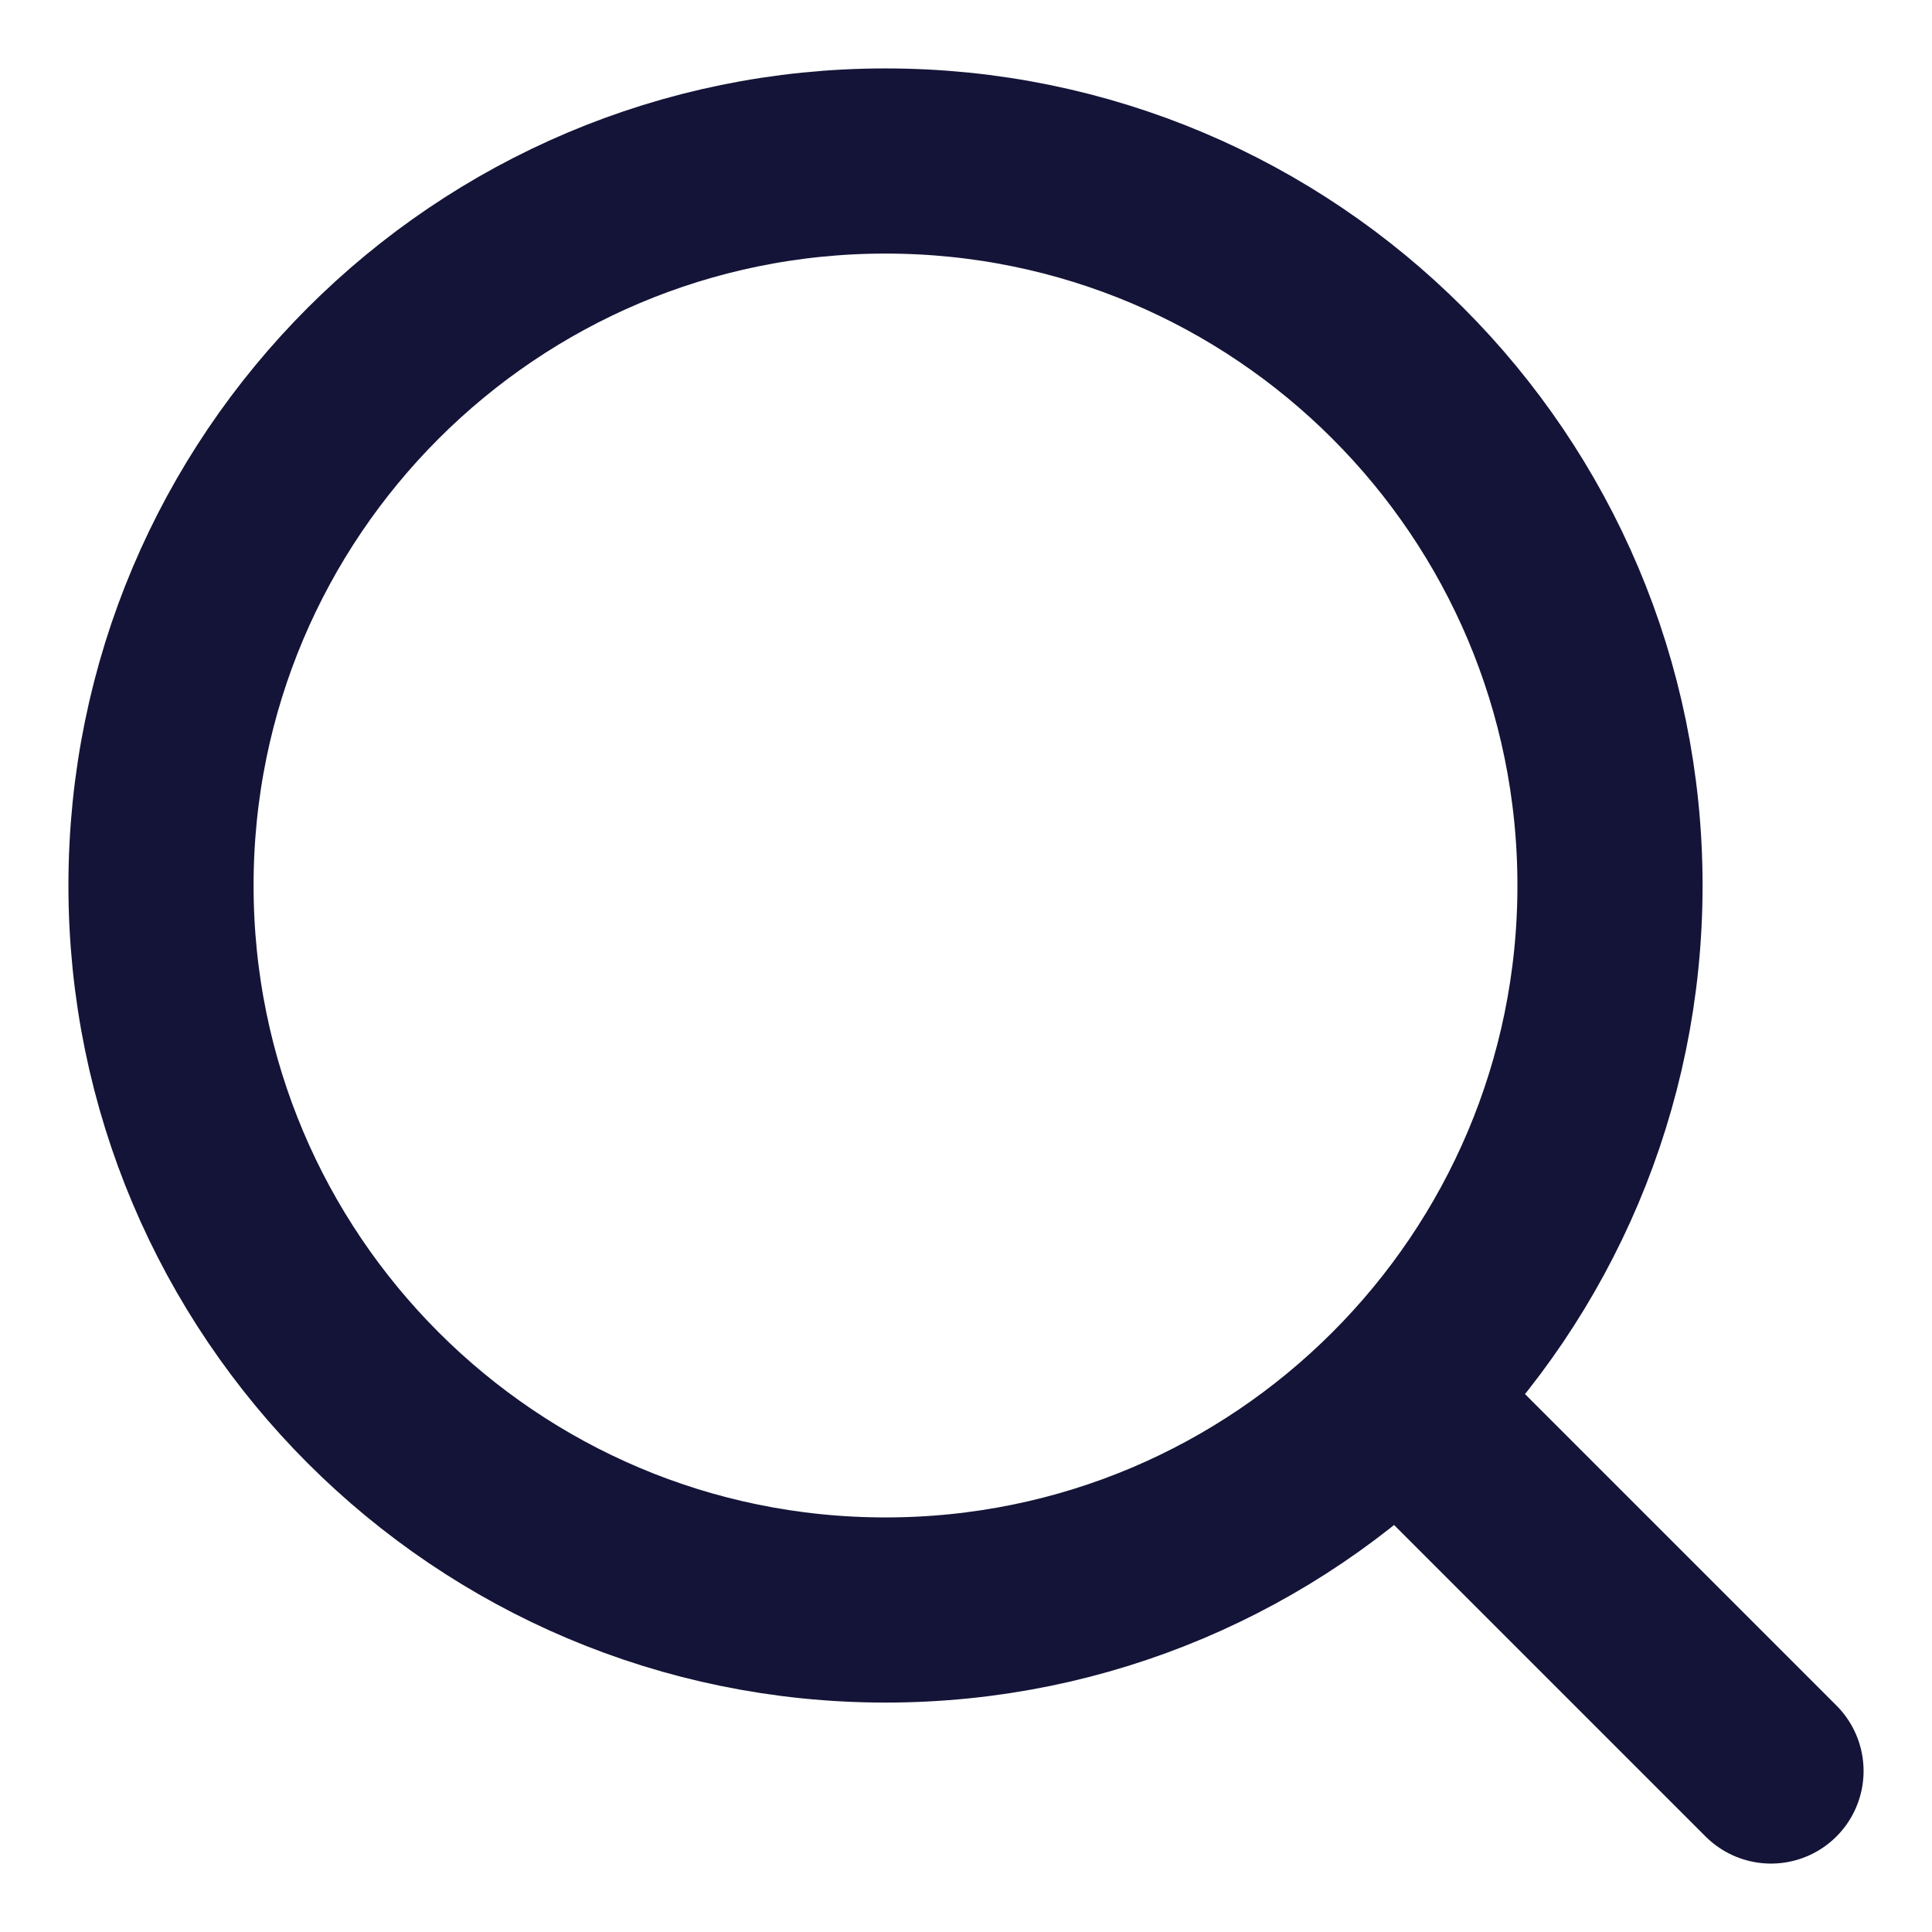
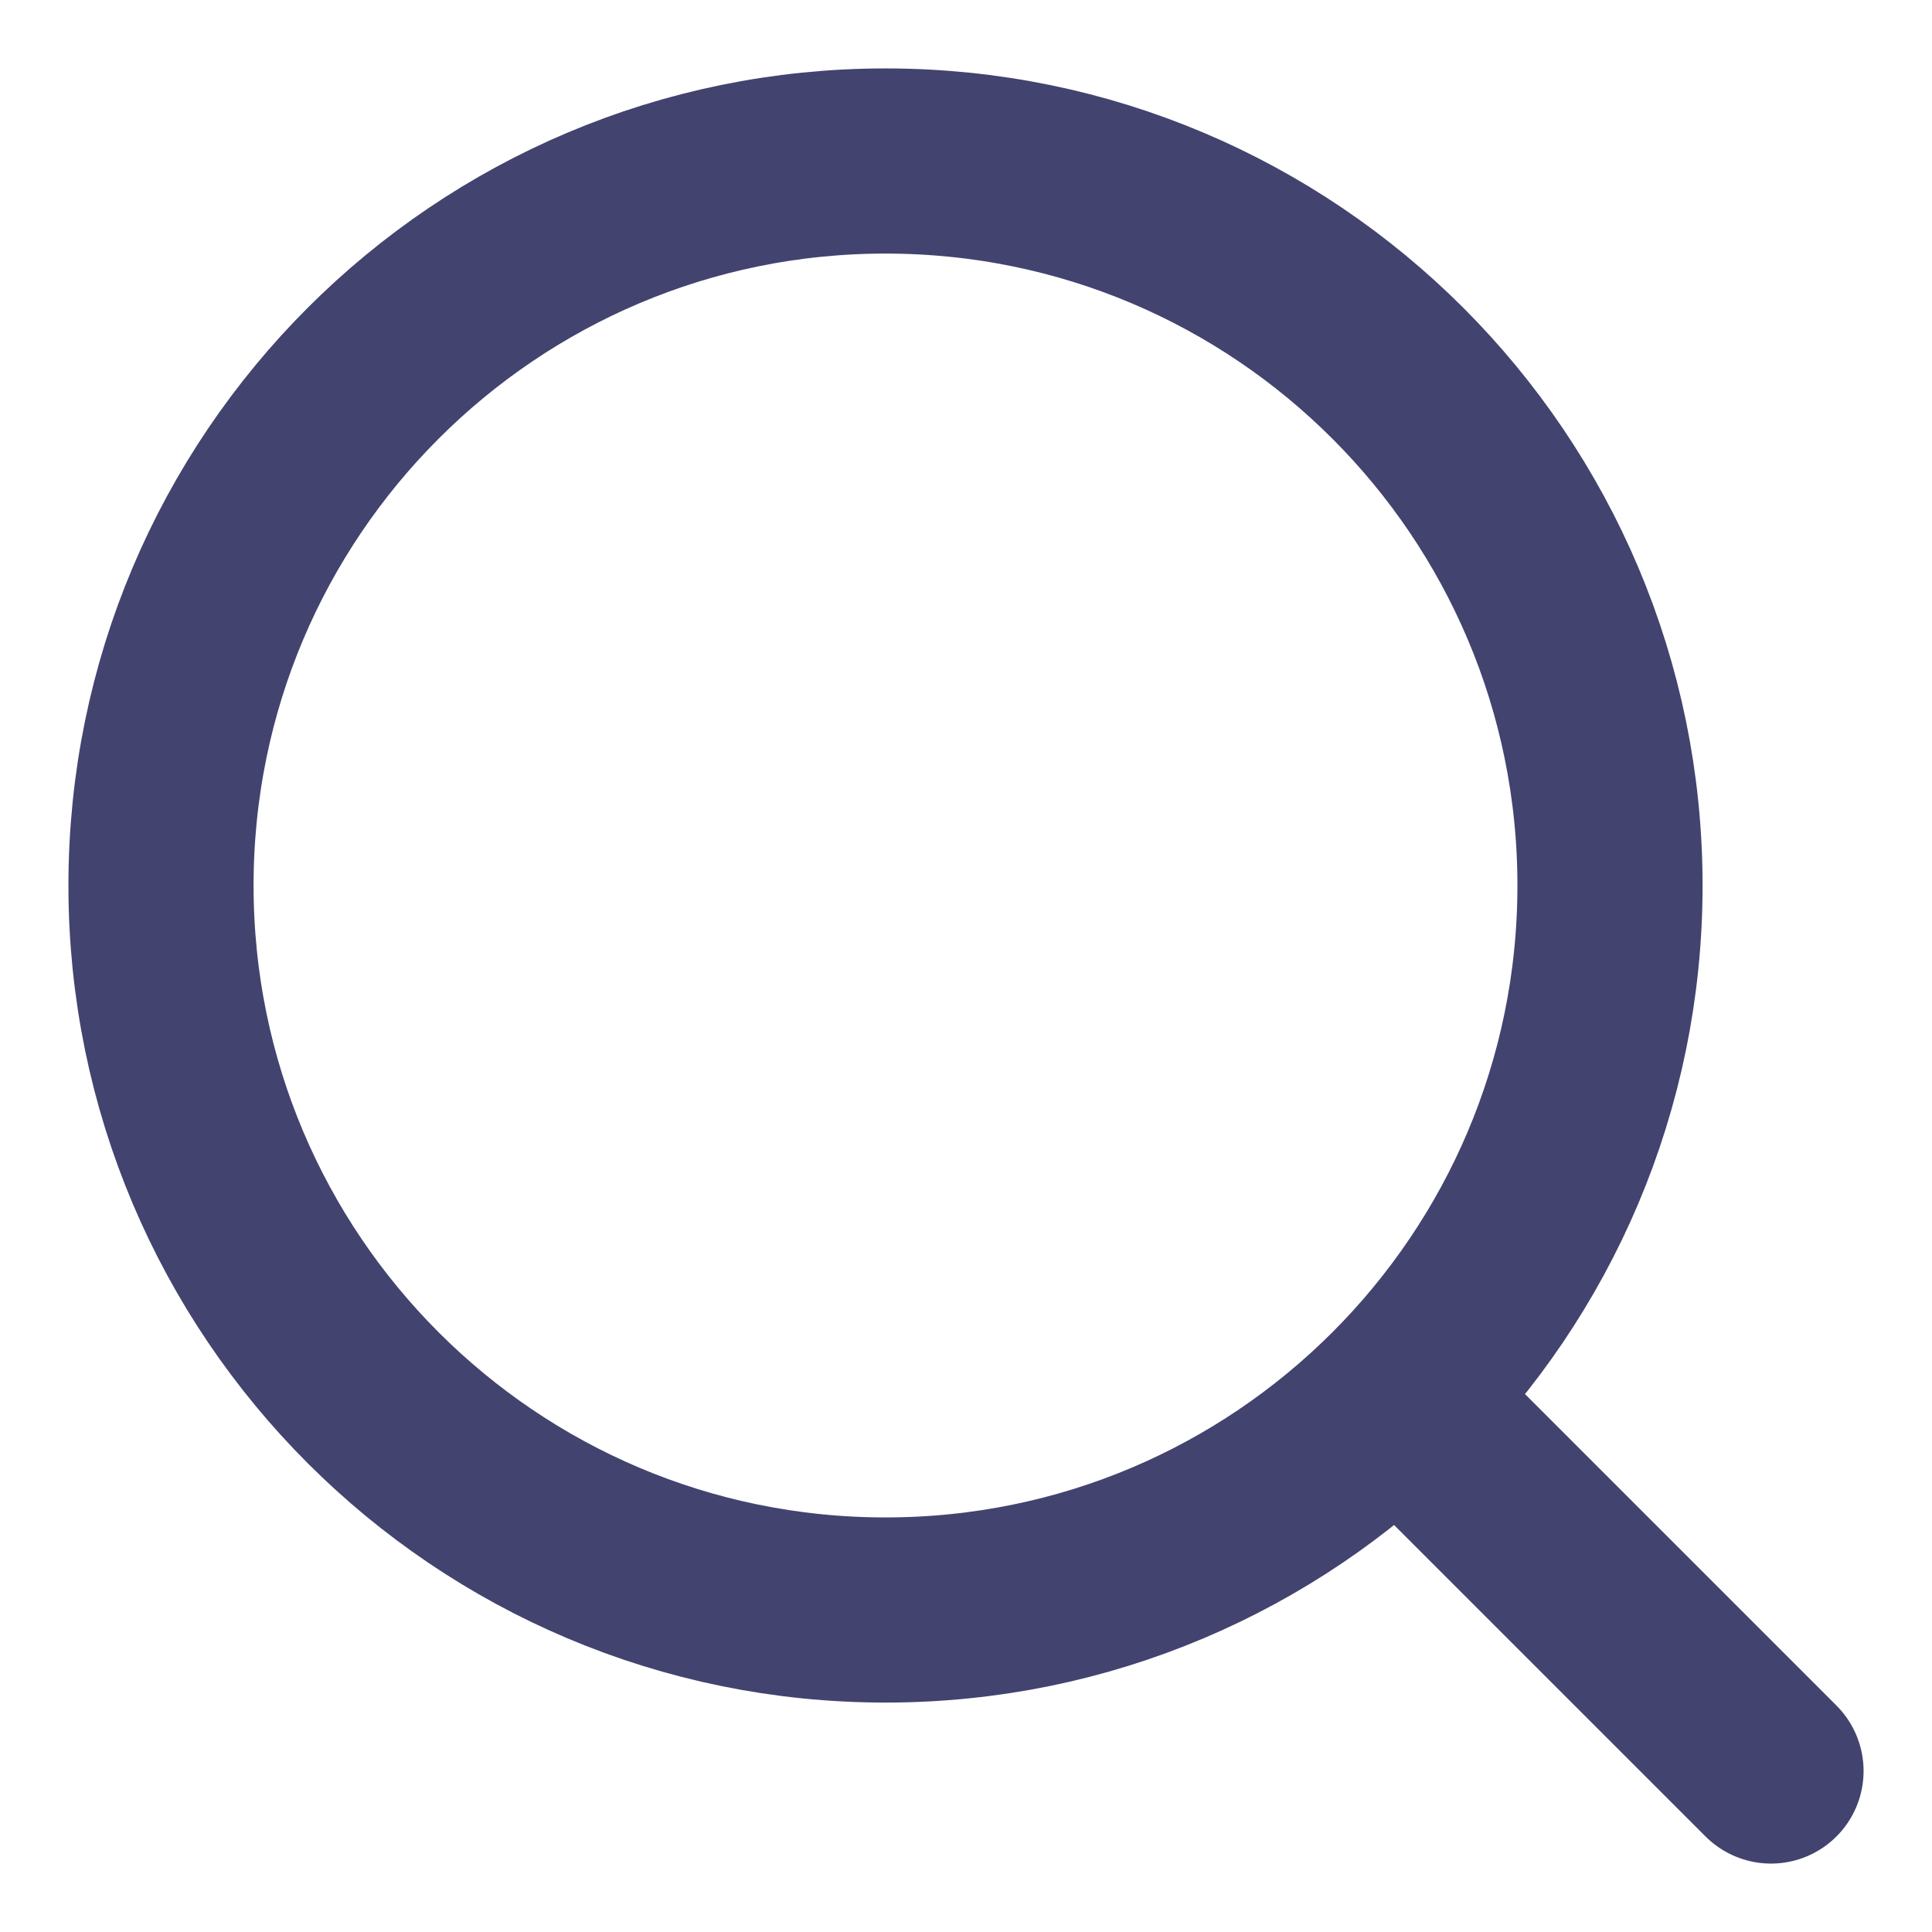
<svg xmlns="http://www.w3.org/2000/svg" width="32" height="32" viewBox="0 0 24 24">
-   <path fill="none" stroke="hsl(240 47% 15%)" stroke-linecap="round" stroke-linejoin="round" stroke-width="2.3" d="M17.5 17.5L22 22m-2-11a9 9 0 1 0-18 0a9 9 0 0 0 18 0" color="currentColor" />
+   <path fill="none" stroke="hsl(240, 25%, 35%)" stroke-linecap="round" stroke-linejoin="round" stroke-width="2.3" d="M17.5 17.5L22 22m-2-11a9 9 0 1 0-18 0a9 9 0 0 0 18 0" color="currentColor" />
</svg>
